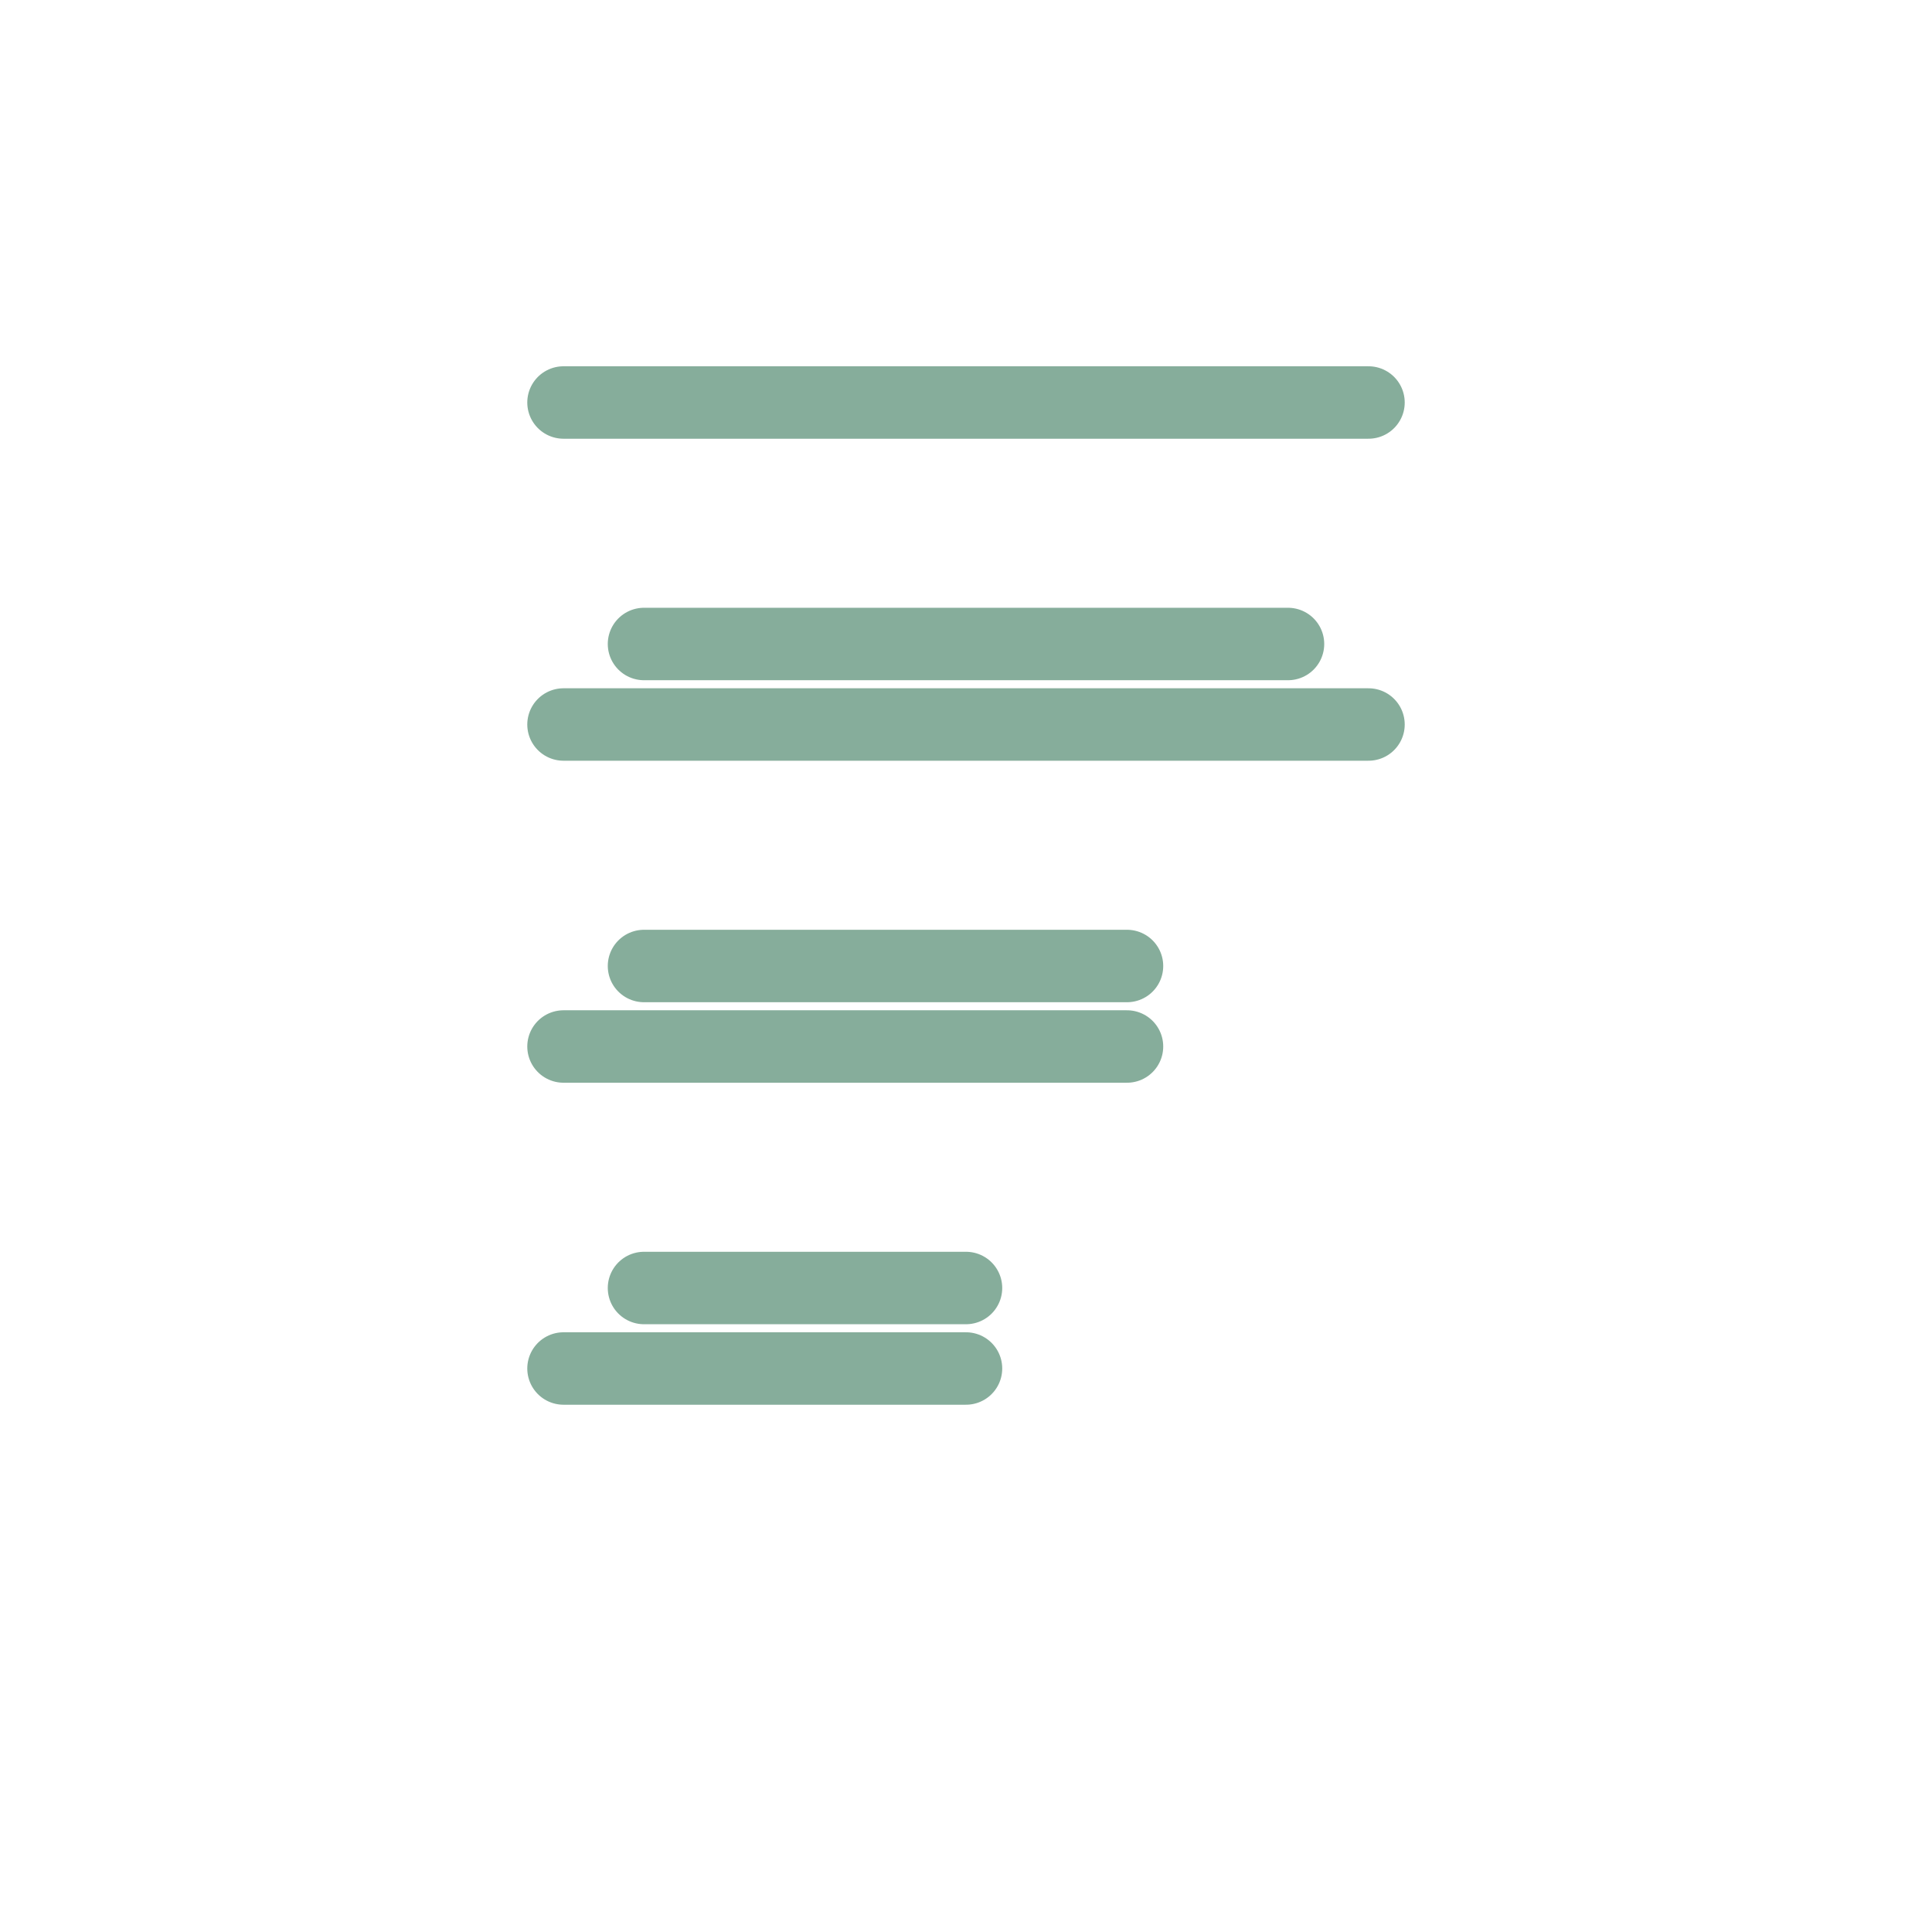
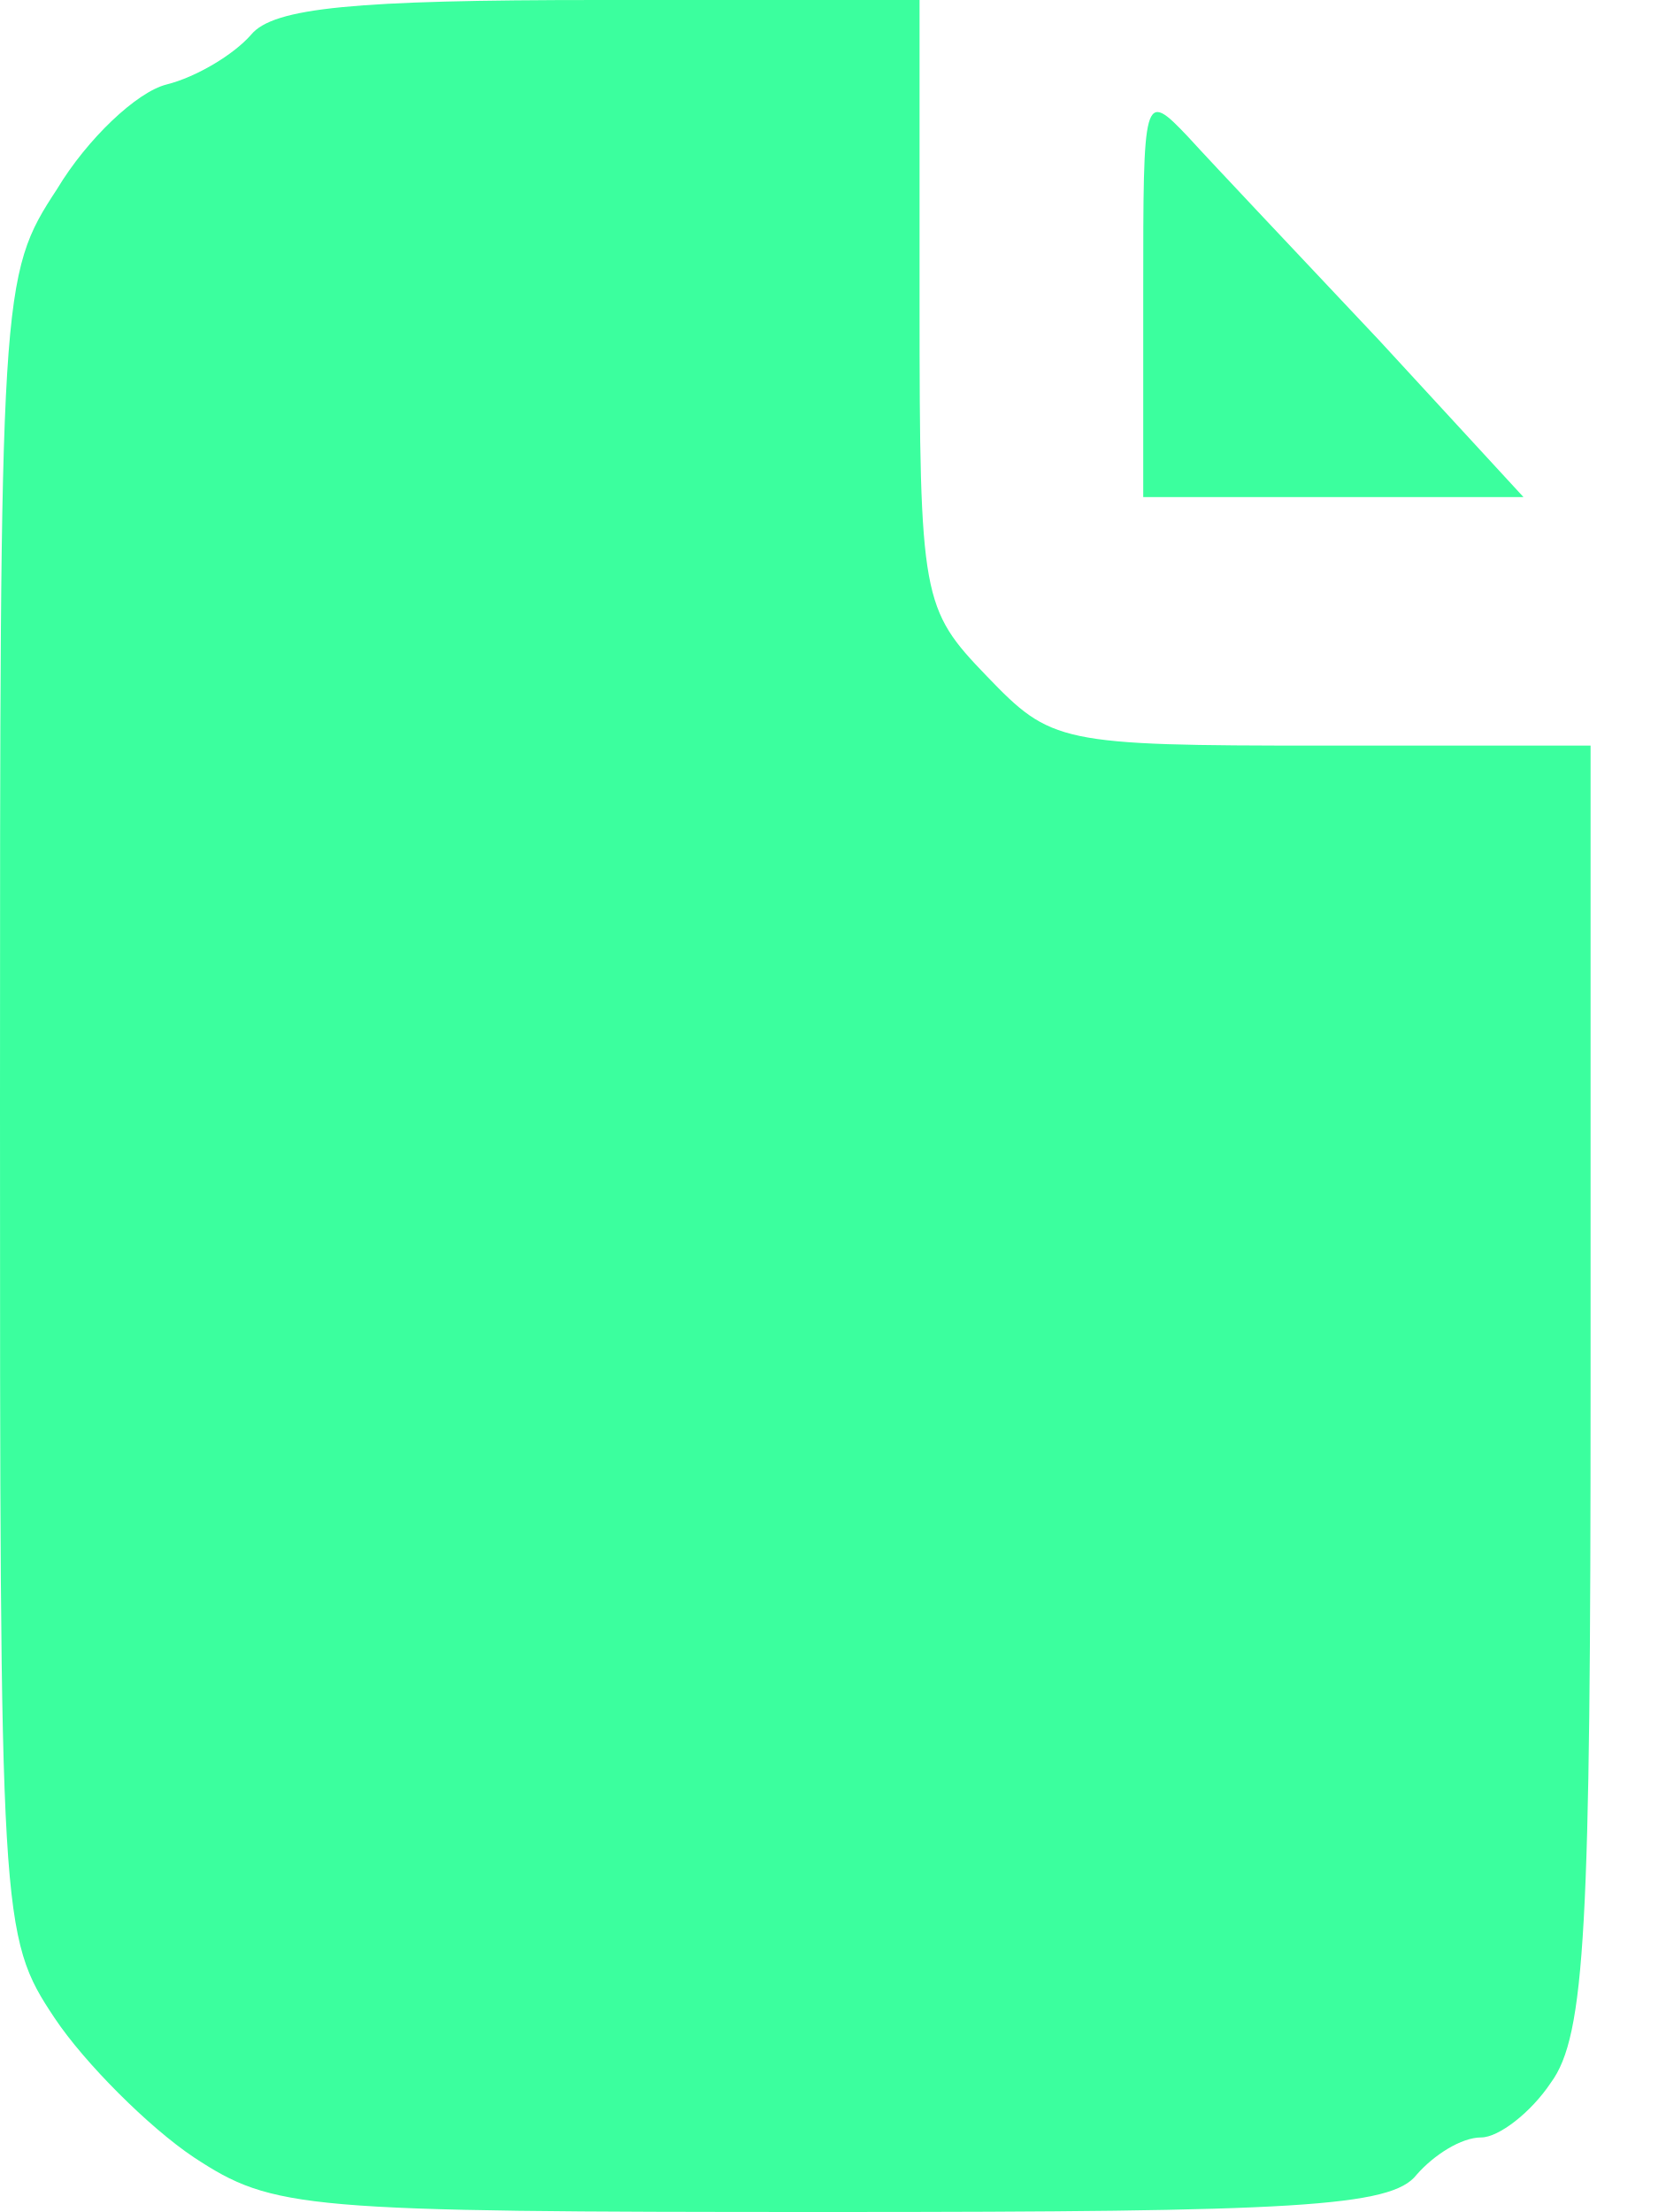
- <svg xmlns="http://www.w3.org/2000/svg" viewBox="0 0 24 24">
-   <path d="M7 5h10M7 9h10M7 13h7M7 17h5" fill="none" stroke="#86ad9b" stroke-width="0.9" stroke-linecap="round" stroke-linejoin="round" />
-   <g fill="none" stroke="#86ad9b" stroke-width="0.9" stroke-linecap="round" stroke-linejoin="round">
-     <path d="M8 8h8M8 12h6M8 16h4" />
+ <svg xmlns="http://www.w3.org/2000/svg" viewBox="0 0 67 89" preserveAspectRatio="xMidYMid meet">
+   <g transform="translate(0,89) scale(0.1,-0.1)" fill="#3bff9e">
+     <path d="M101 876 c-7 -8 -22 -17 -34 -20 -12 -3 -32 -22 -44 -42 -23 -35 -23 -40 -23 -369 0 -328 0 -334 22 -367 12 -18 38 -44 56 -56 32 -21 43 -22 256 -22 187 0 226 2 236 15 7 8 18 15 26 15 7 0 20 10 28 22 14 19 16 63 16 280 l0 258 -108 0 c-106 0 -109 1 -135 28 -26 27 -27 31 -27 150 l0 122 -129 0 c-98 0 -131 -3 -140 -14z M460 772 l0 -82 77 0 76 0 -58 63 c-32 34 -67 71 -77 82 -18 19 -18 17 -18 -63z" />
  </g>
</svg>
